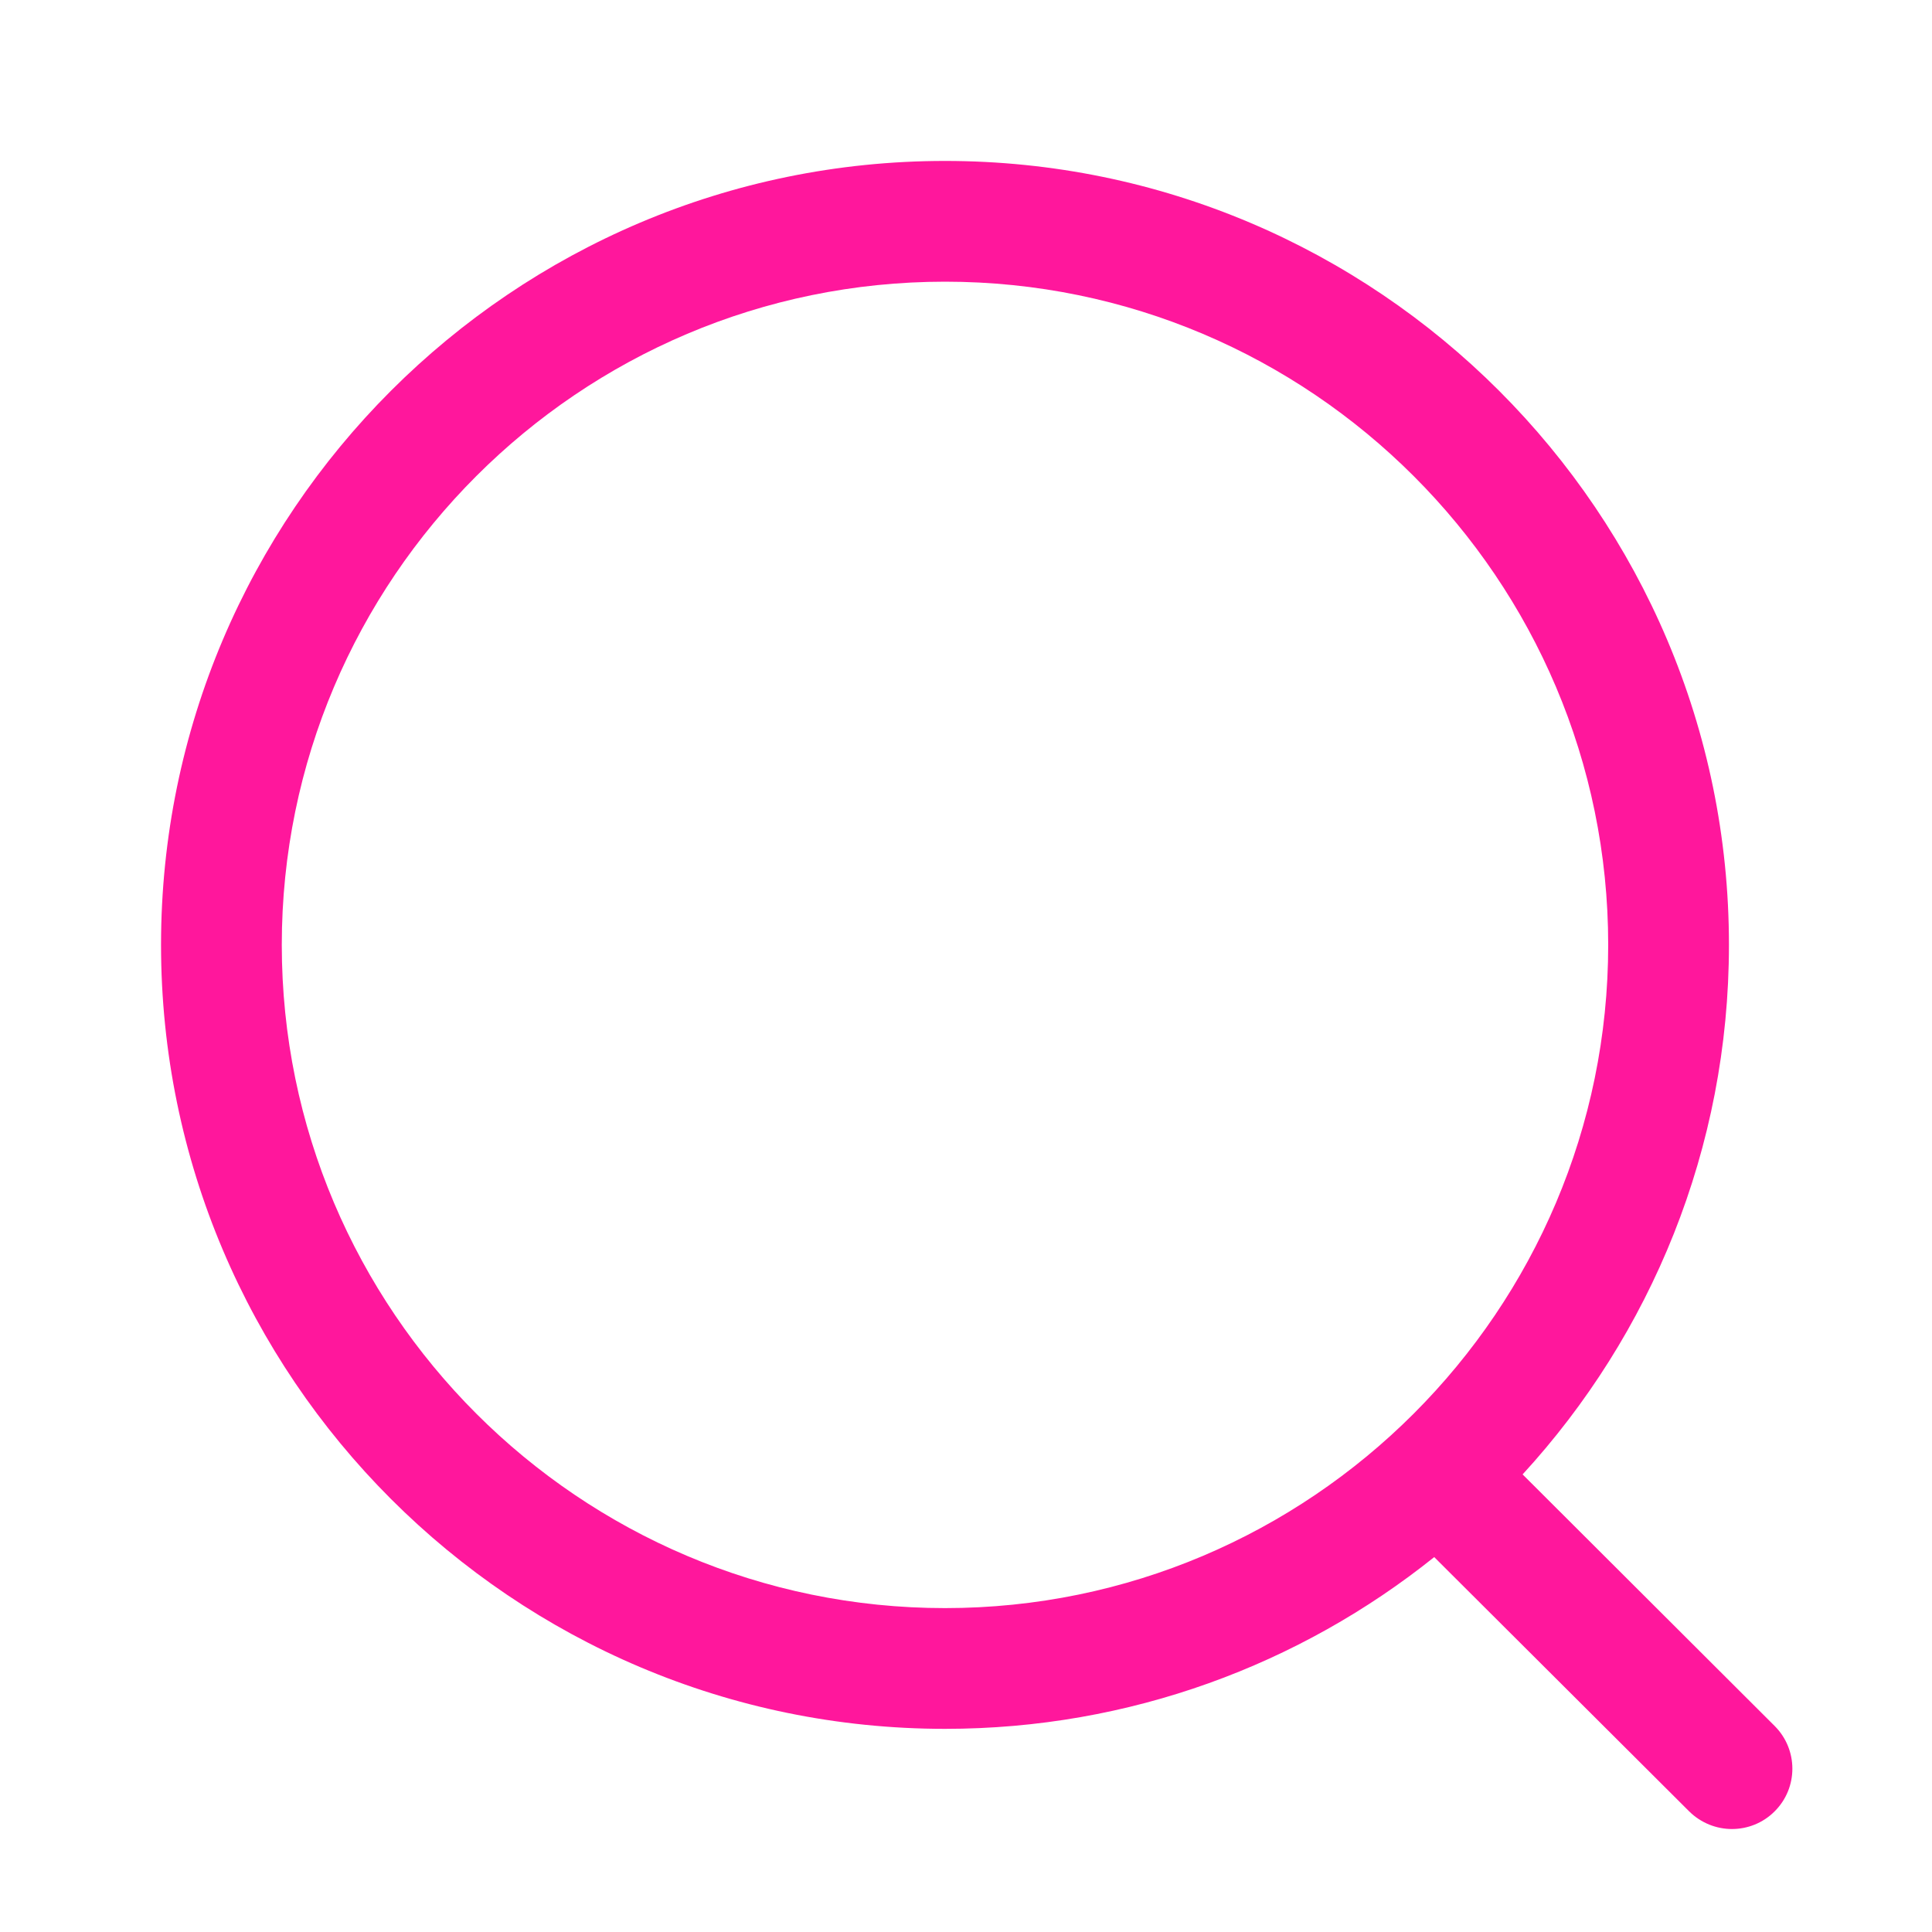
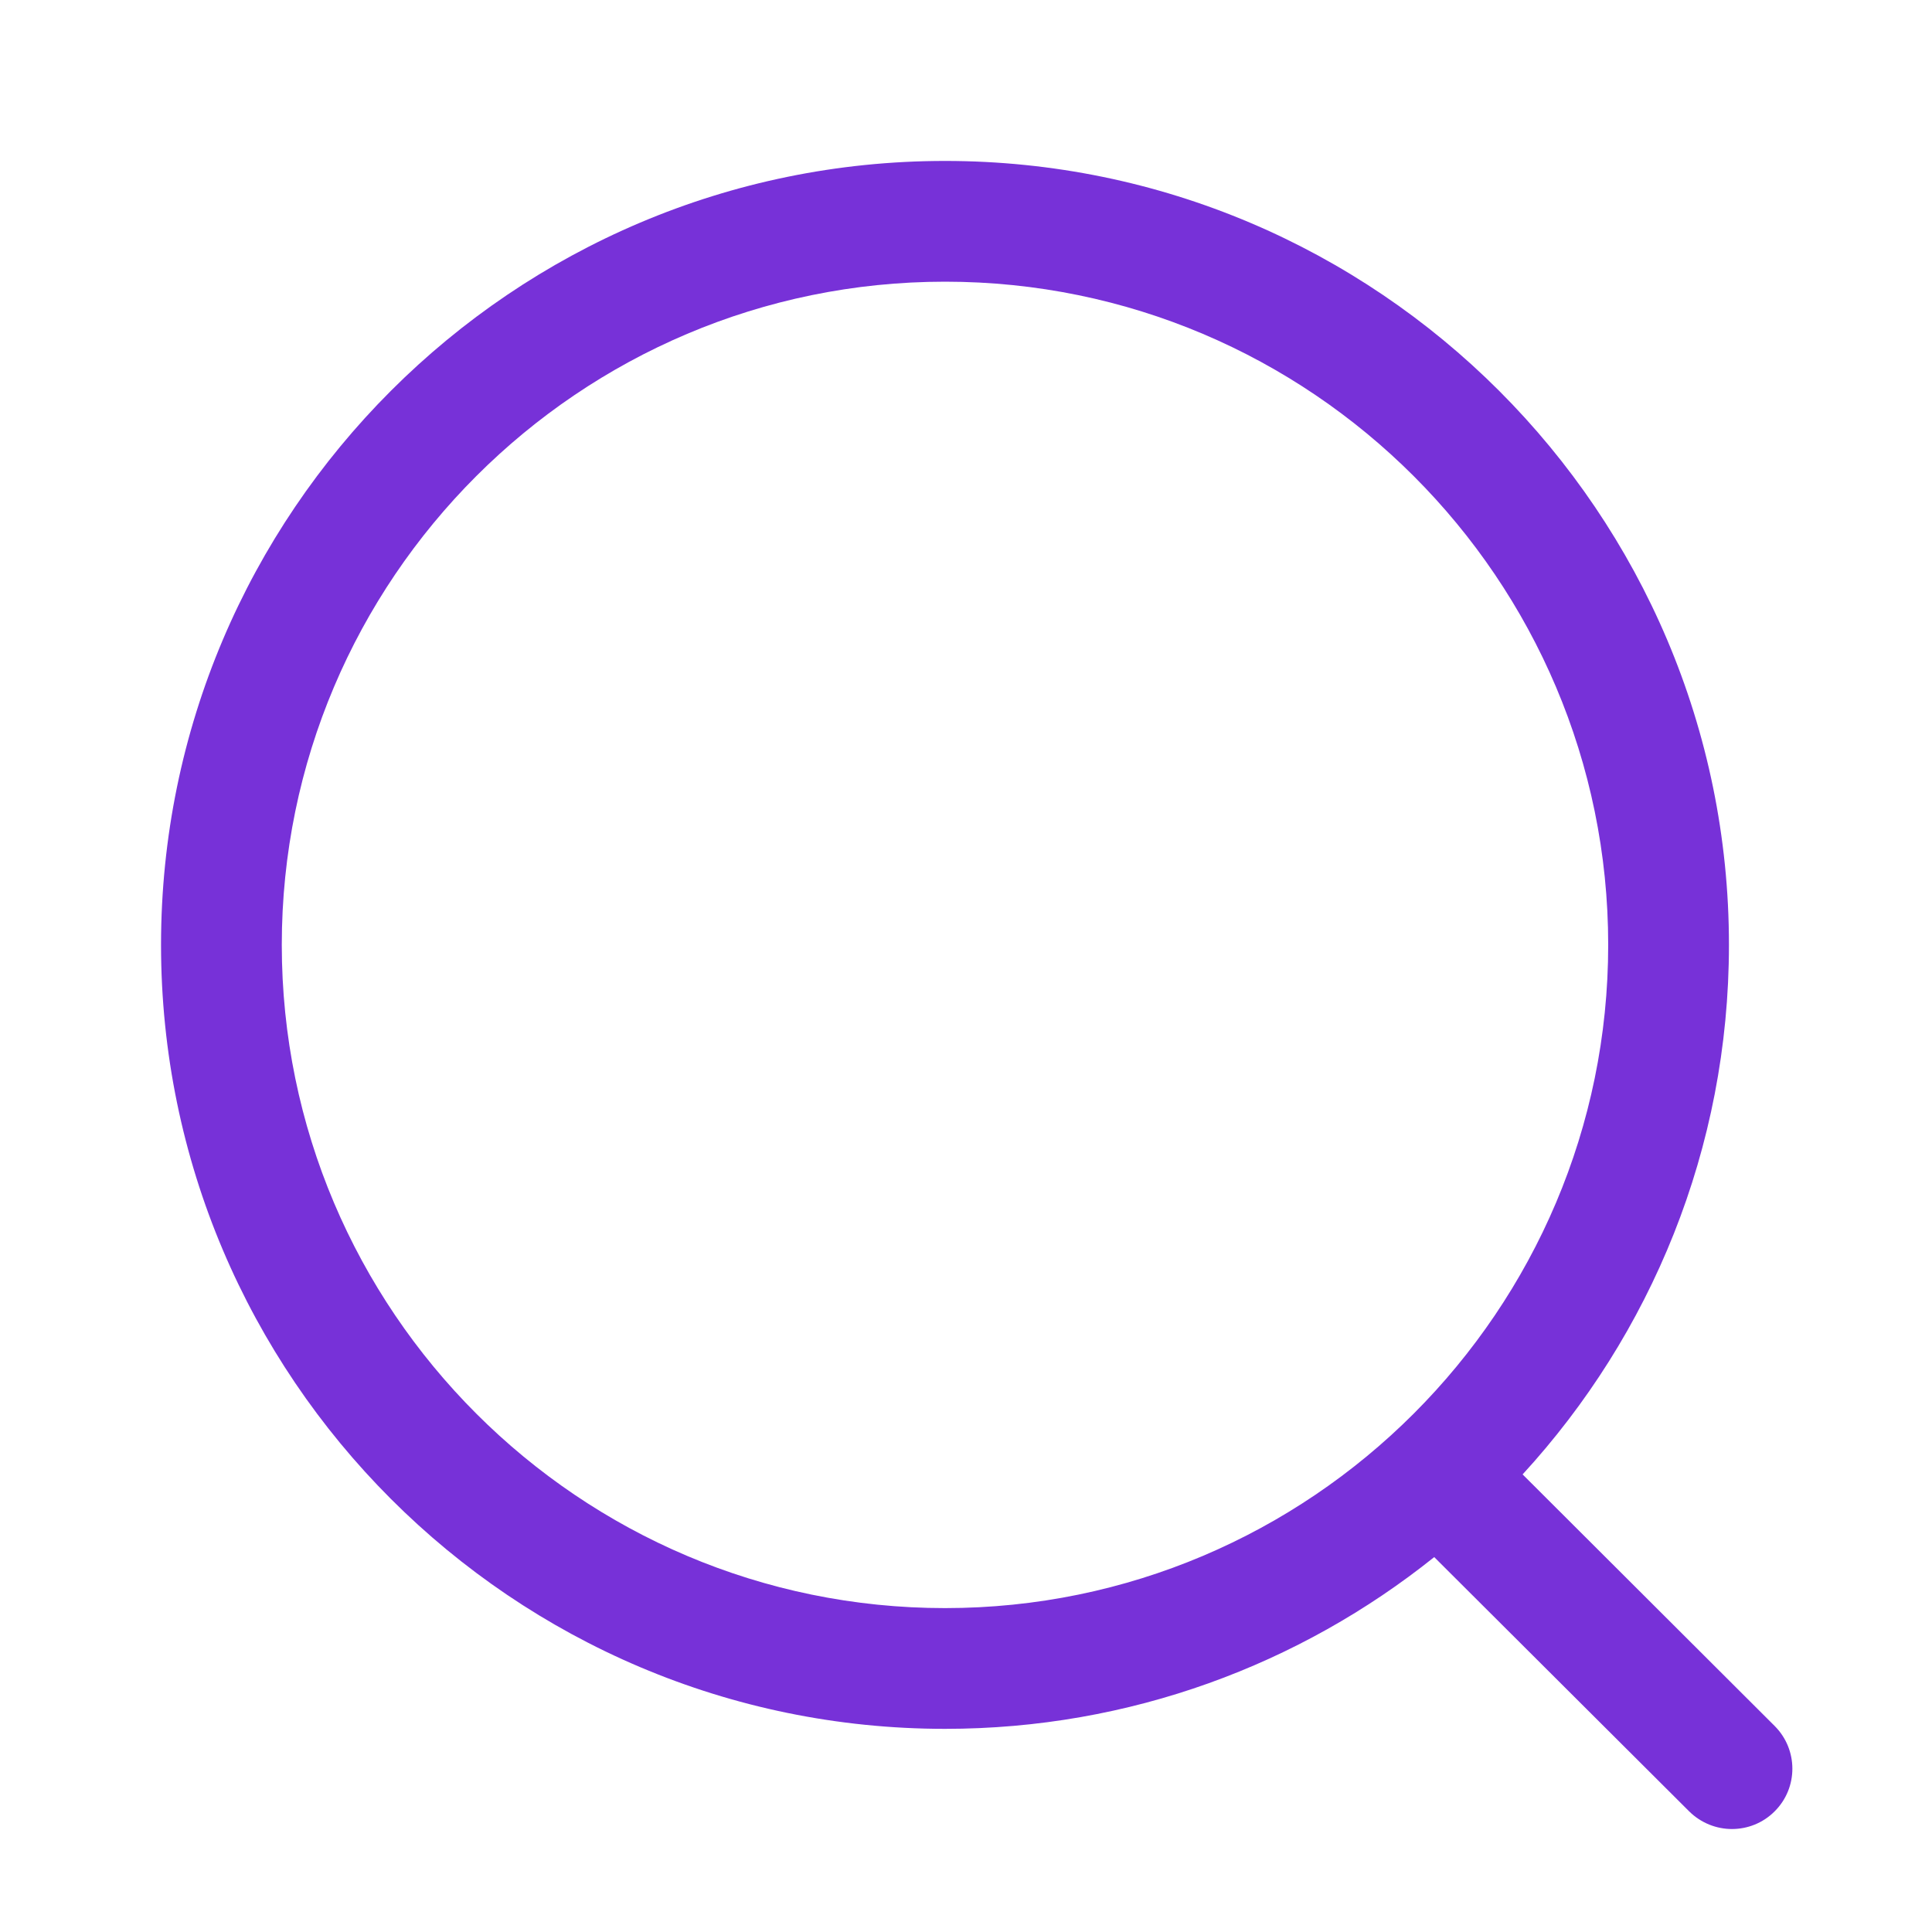
<svg xmlns="http://www.w3.org/2000/svg" width="20" height="20" viewBox="0 0 20 20" fill="none">
-   <path fill-rule="evenodd" clip-rule="evenodd" d="M9.783 1.666C14.258 1.666 17.898 5.306 17.898 9.781C17.898 11.892 17.088 13.818 15.762 15.263L18.371 17.867C18.615 18.111 18.616 18.506 18.372 18.75C18.25 18.873 18.089 18.934 17.929 18.934C17.77 18.934 17.61 18.873 17.487 18.752L14.847 16.119C13.458 17.231 11.697 17.897 9.783 17.897C5.308 17.897 1.667 14.256 1.667 9.781C1.667 5.306 5.308 1.666 9.783 1.666ZM9.783 2.916C5.997 2.916 2.917 5.995 2.917 9.781C2.917 13.567 5.997 16.647 9.783 16.647C13.568 16.647 16.648 13.567 16.648 9.781C16.648 5.995 13.568 2.916 9.783 2.916Z" fill="#FF179C" />
+   <path fill-rule="evenodd" clip-rule="evenodd" d="M9.783 1.666C14.258 1.666 17.898 5.306 17.898 9.781C17.898 11.892 17.088 13.818 15.762 15.263L18.371 17.867C18.615 18.111 18.616 18.506 18.372 18.75C18.25 18.873 18.089 18.934 17.929 18.934C17.77 18.934 17.61 18.873 17.487 18.752L14.847 16.119C13.458 17.231 11.697 17.897 9.783 17.897C5.308 17.897 1.667 14.256 1.667 9.781C1.667 5.306 5.308 1.666 9.783 1.666ZM9.783 2.916C5.997 2.916 2.917 5.995 2.917 9.781C2.917 13.567 5.997 16.647 9.783 16.647C13.568 16.647 16.648 13.567 16.648 9.781C16.648 5.995 13.568 2.916 9.783 2.916Z" fill="#7731d8 " />
</svg>
